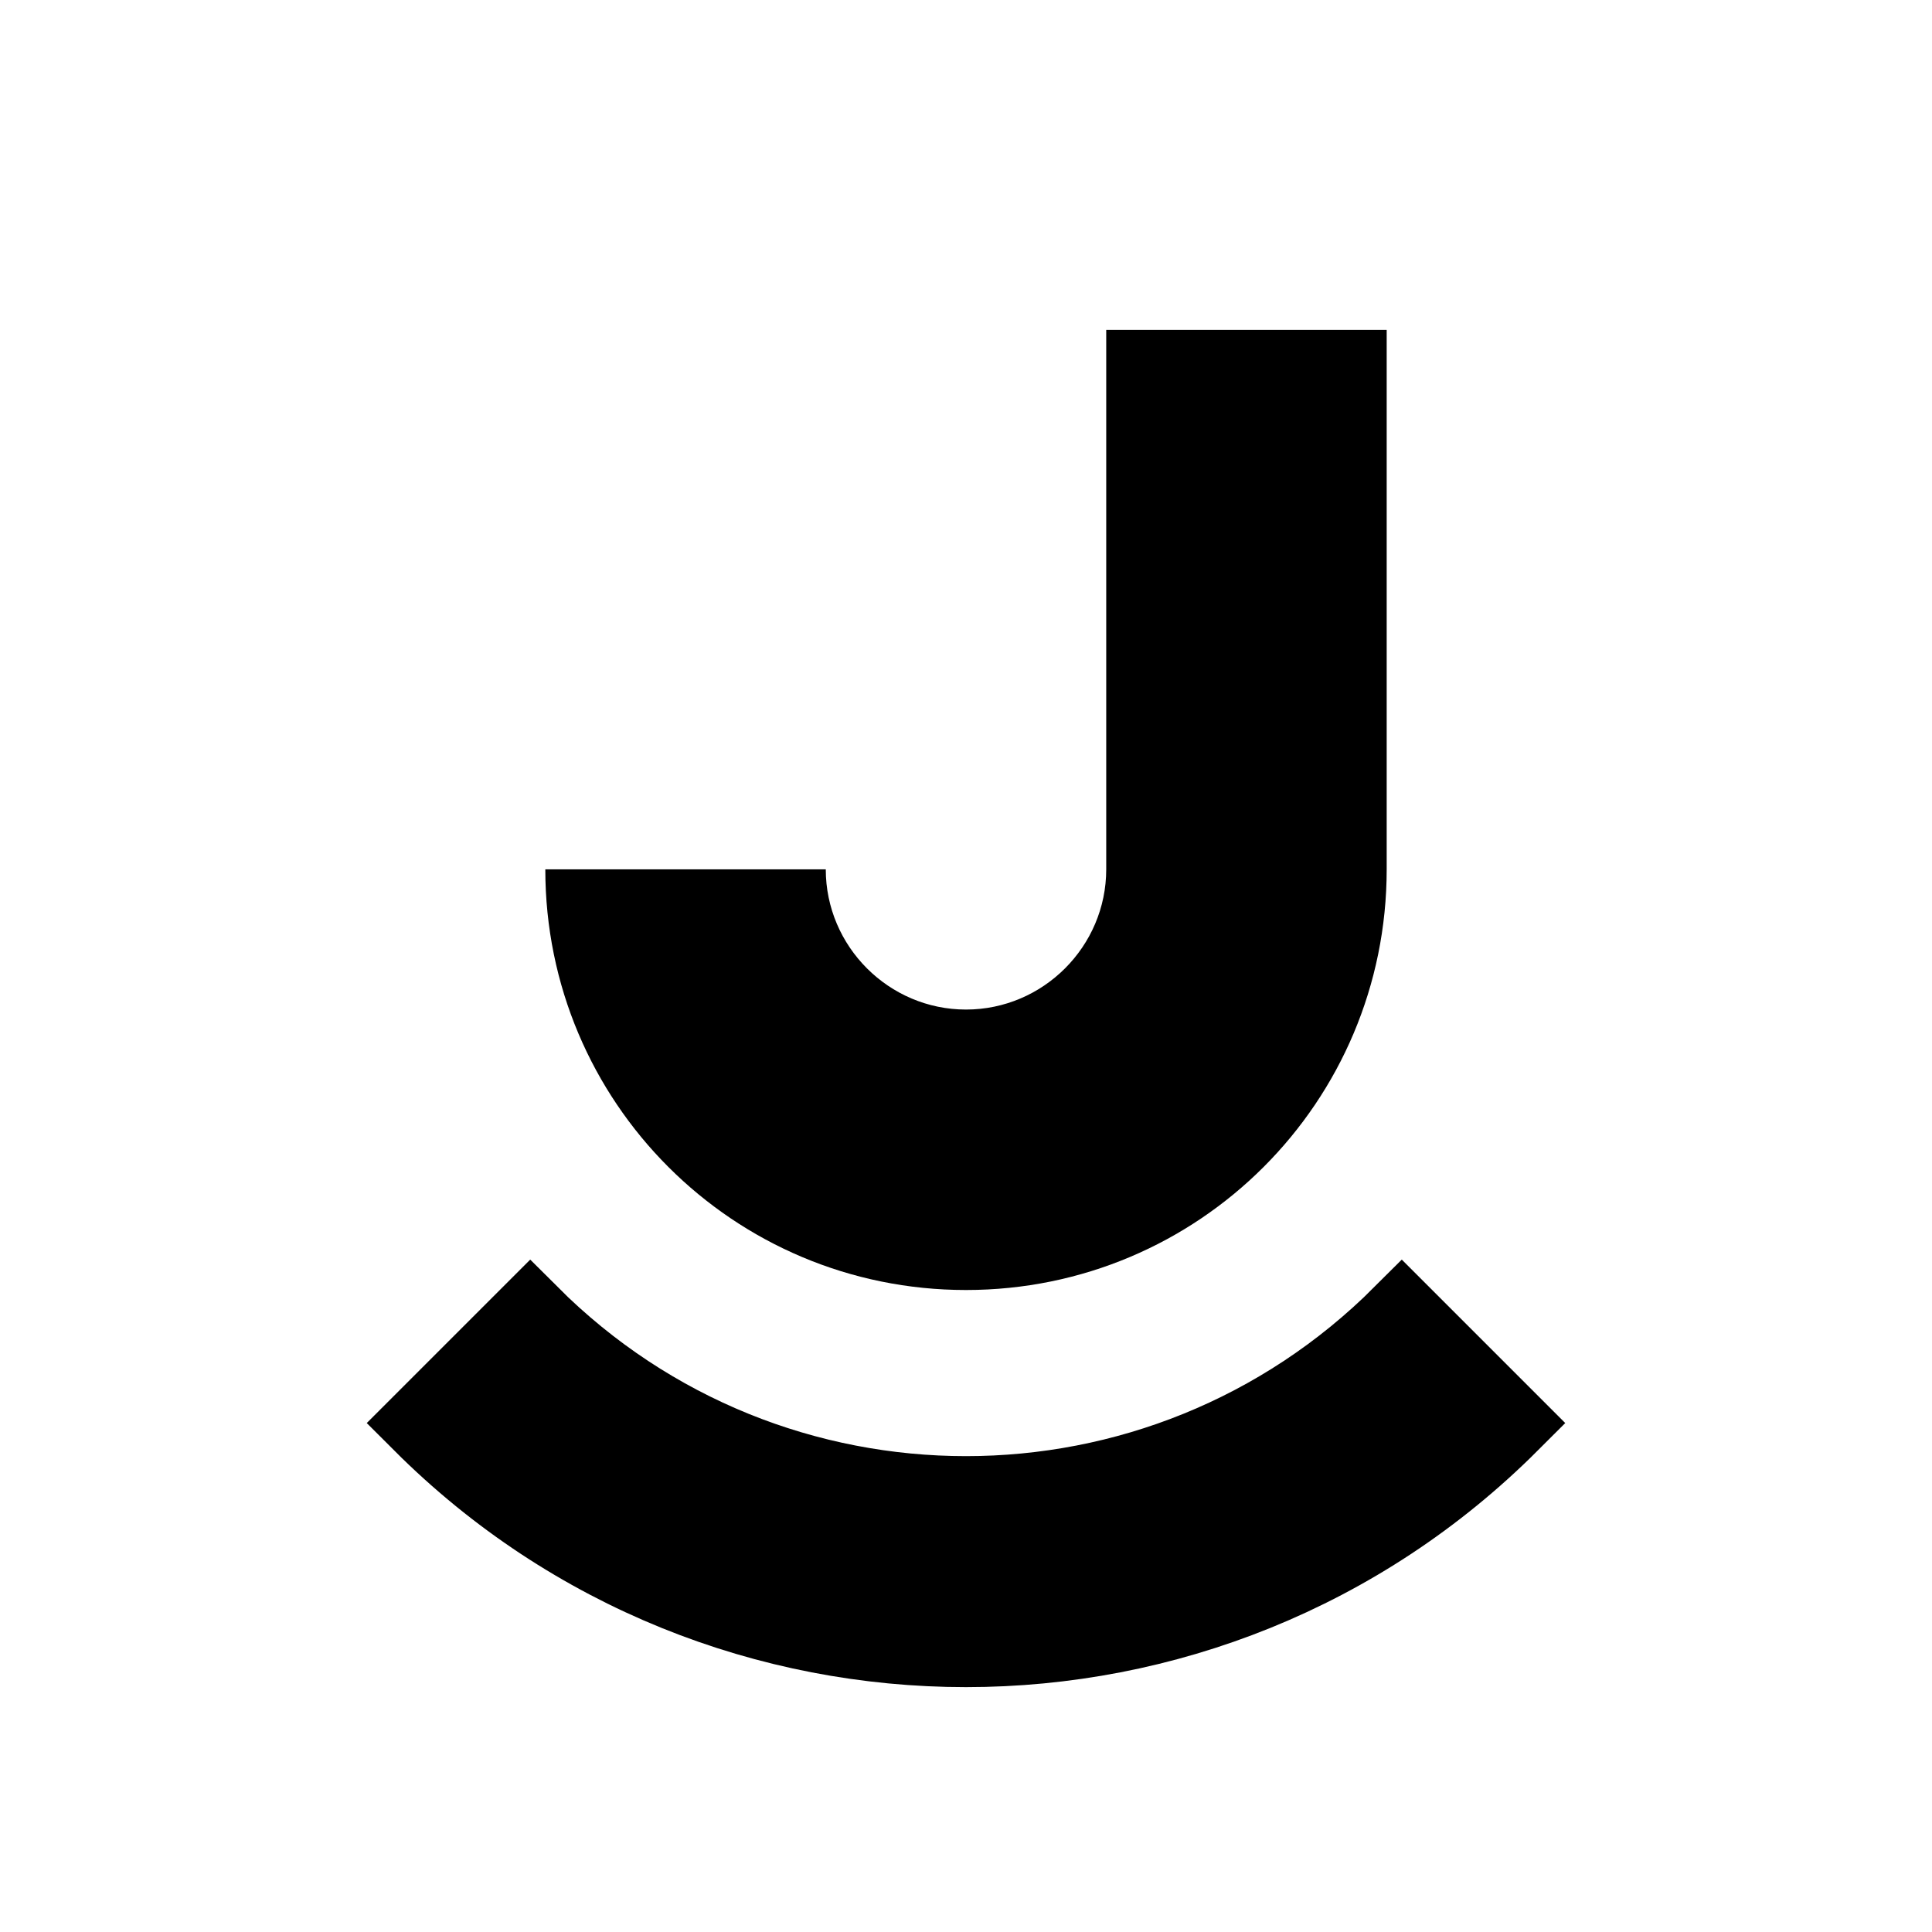
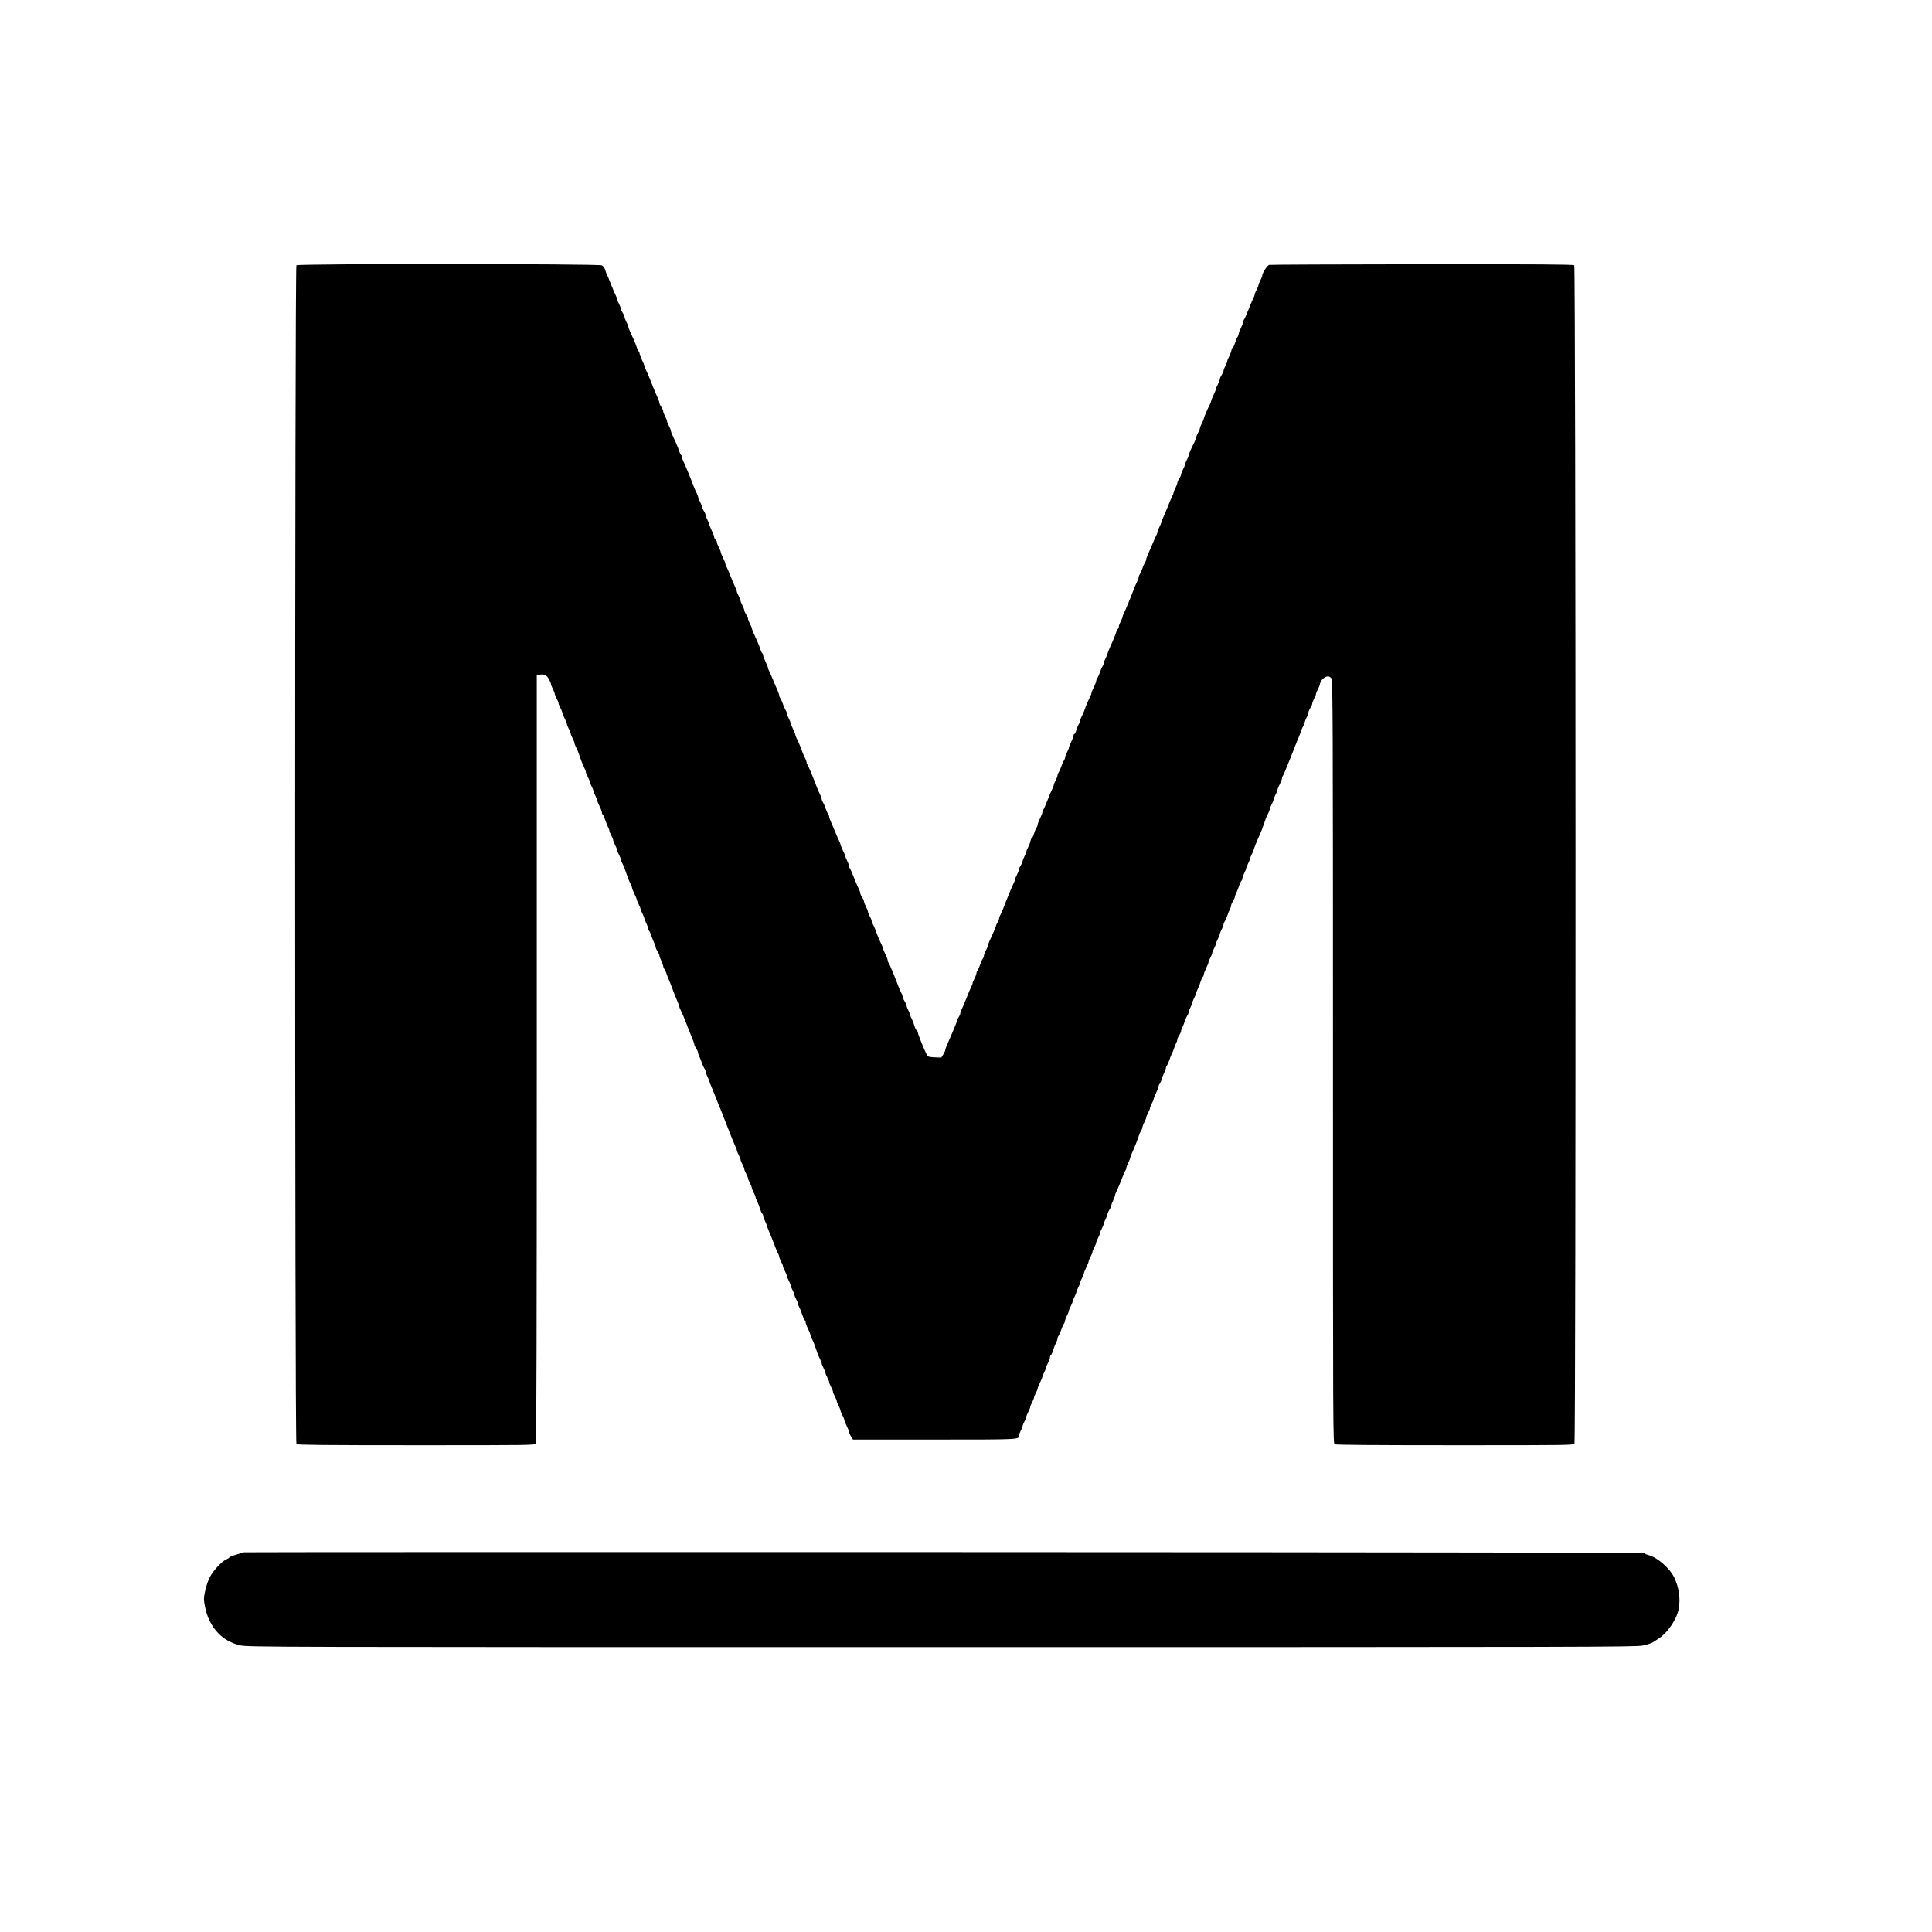
- <svg xmlns="http://www.w3.org/2000/svg" version="1.1" width="2048.00" height="2048.00" viewBox="0 0 2048.0 2048.0">
-   <g id="document" transform="matrix(1,0,0,1,1024.0,1024.0)">
-     <path d="M445.945,-674.314 L445.945,-102.478 C445.945,144.278 246.756,343.467 -7.92415e-05,343.467 C-246.756,343.467 -445.945,144.278 -445.945,-102.478 L-445.945,-102.478 L-148.648,-102.478 L-148.648,-102.478 C-148.648,-20.721 -81.757,46.17 -3.96681e-05,46.17 C81.757,46.17 148.648,-20.721 148.648,-102.478 L148.648,-674.314 L445.945,-674.314 Z " fill="#000000" fill-opacity="1.00" />
-     <path d="M-461.948,369.011 L-577.434,484.497 C-258.691,803.241 258.691,803.241 577.434,484.497 L461.948,369.01 C206.722,624.237 -206.722,624.237 -461.948,369.011 Z " fill="#000000" fill-opacity="1.00" stroke-width="81.73" stroke="#000000" stroke-linecap="square" stroke-linejoin="miter" />
+ <svg xmlns="http://www.w3.org/2000/svg" version="1.0" width="2048pt" height="2048pt" viewBox="0 0 2048 2048" preserveAspectRatio="xMidYMid meet">
+   <g transform="translate(0,2048) scale(0.1,-0.1)" fill="#000000" stroke="none">
+     <path d="M3142 17668 c-18 -18 -18 -12478 0 -12496 9 -9 305 -12 1270 -12 1233 0 1257 0 1268 19 7 14 10 1300 10 4080 l0 4061 24 6 c50 12 78 1 102 -41 13 -22 23 -47 24 -55 0 -8 9 -32 20 -53 11 -20 20 -43 20 -50 0 -7 9 -29 20 -50 11 -20 20 -43 20 -50 0 -7 9 -29 20 -50 11 -20 20 -43 20 -49 0 -7 12 -35 25 -63 14 -27 25 -56 25 -63 0 -6 9 -29 20 -49 11 -21 20 -43 20 -50 0 -7 9 -30 20 -50 11 -21 20 -44 20 -51 0 -8 7 -26 15 -40 8 -15 21 -45 29 -67 8 -22 21 -60 30 -85 9 -25 23 -57 31 -72 8 -14 15 -32 15 -40 0 -7 9 -30 20 -51 11 -20 20 -43 20 -50 0 -7 9 -29 20 -50 11 -20 20 -43 20 -50 0 -7 9 -29 20 -50 11 -20 20 -43 20 -49 0 -7 12 -35 25 -63 14 -27 25 -58 25 -67 0 -9 4 -19 9 -23 5 -3 17 -28 26 -56 10 -28 24 -63 31 -78 8 -14 14 -32 14 -39 0 -6 9 -29 20 -49 11 -21 20 -43 20 -50 0 -7 9 -30 20 -50 11 -21 20 -43 20 -50 0 -7 9 -30 20 -50 11 -21 20 -44 20 -51 0 -8 7 -26 15 -40 8 -15 22 -47 31 -72 9 -25 22 -63 30 -85 8 -22 21 -52 29 -67 8 -14 15 -32 15 -40 0 -7 12 -35 25 -63 14 -27 25 -55 25 -60 0 -6 9 -28 20 -50 11 -22 20 -44 20 -50 0 -6 9 -28 20 -50 11 -22 20 -44 20 -50 0 -6 9 -28 20 -50 11 -22 20 -47 20 -57 0 -9 4 -19 9 -23 5 -3 17 -28 26 -56 10 -28 24 -63 31 -78 8 -14 14 -33 14 -41 0 -8 9 -28 20 -45 11 -16 20 -37 20 -45 0 -8 9 -33 20 -55 11 -22 19 -47 20 -55 0 -9 6 -24 14 -35 7 -11 17 -31 21 -45 4 -14 13 -38 21 -55 7 -16 21 -50 30 -75 25 -70 50 -132 68 -172 9 -21 16 -42 16 -47 0 -5 7 -22 15 -38 19 -38 47 -104 80 -193 16 -41 37 -94 47 -117 10 -23 18 -48 18 -55 0 -7 9 -26 20 -43 11 -16 20 -37 20 -45 0 -8 6 -27 14 -42 8 -14 19 -43 26 -65 7 -21 19 -47 26 -58 8 -11 14 -26 14 -35 1 -8 9 -33 20 -55 11 -22 19 -44 20 -49 0 -5 9 -27 19 -50 10 -23 33 -79 51 -125 17 -46 35 -91 40 -100 4 -9 40 -99 79 -201 40 -102 78 -197 86 -212 8 -14 15 -32 15 -40 0 -7 9 -30 20 -51 11 -20 20 -43 20 -50 0 -7 9 -29 20 -50 11 -20 20 -43 20 -50 0 -7 9 -29 20 -50 11 -20 20 -43 20 -50 0 -7 9 -29 20 -50 11 -20 20 -43 20 -50 0 -7 9 -29 20 -50 11 -20 20 -43 20 -49 0 -7 7 -26 16 -43 9 -16 22 -51 30 -77 8 -26 19 -50 24 -53 6 -3 10 -14 10 -23 0 -10 9 -35 20 -57 11 -22 20 -43 20 -48 0 -5 11 -35 24 -66 14 -31 36 -87 51 -126 14 -38 32 -82 40 -97 8 -14 15 -32 15 -40 0 -7 9 -30 20 -51 11 -20 20 -43 20 -50 0 -7 9 -29 20 -50 11 -20 20 -43 20 -50 0 -7 9 -29 20 -50 11 -20 20 -43 20 -50 0 -7 9 -29 20 -50 11 -20 20 -43 20 -50 0 -7 9 -29 20 -50 11 -20 20 -43 20 -49 0 -7 7 -26 16 -43 9 -16 22 -51 30 -77 8 -26 19 -50 24 -53 6 -3 10 -14 10 -23 0 -9 11 -39 25 -67 13 -27 25 -56 25 -63 0 -8 7 -26 15 -40 8 -15 21 -45 29 -67 8 -22 21 -60 30 -85 9 -25 23 -57 31 -72 8 -14 15 -32 15 -40 0 -7 9 -30 20 -51 11 -20 20 -43 20 -50 0 -7 9 -29 20 -50 11 -20 20 -43 20 -50 0 -7 9 -29 20 -50 11 -20 20 -43 20 -50 0 -7 9 -29 20 -50 11 -20 20 -43 20 -50 0 -7 9 -29 20 -50 11 -20 20 -43 20 -50 0 -7 9 -29 20 -50 11 -20 20 -43 20 -49 0 -7 12 -35 25 -63 14 -27 25 -56 25 -64 0 -7 9 -29 21 -47 l21 -34 867 0 c898 0 891 0 891 40 0 8 9 32 20 53 11 20 20 43 20 50 0 7 9 29 20 50 11 20 20 43 20 50 0 7 9 29 20 50 11 20 20 43 20 50 0 7 9 29 20 50 11 20 20 43 20 50 0 7 9 29 20 50 11 20 20 43 20 49 0 7 12 36 25 63 14 28 25 55 25 60 0 6 9 28 20 50 11 22 20 44 20 50 0 6 9 28 20 50 11 22 20 47 20 57 0 9 4 20 10 23 5 3 16 27 24 53 8 26 21 61 30 77 9 17 16 37 16 45 0 9 6 24 14 35 7 11 19 38 26 60 7 22 19 49 26 60 8 11 14 26 14 35 0 8 9 32 20 53 11 20 20 43 20 50 0 7 9 29 20 50 11 20 20 43 20 50 0 7 9 29 20 50 11 20 20 43 20 50 0 7 9 29 20 50 11 20 20 43 20 50 0 7 9 29 20 50 11 20 20 43 20 49 0 7 11 36 25 63 13 28 25 56 25 63 0 6 9 29 20 49 11 21 20 43 20 50 0 7 9 30 20 50 11 21 20 43 20 50 0 7 9 30 20 50 11 21 20 43 20 50 0 7 9 30 20 50 11 21 20 43 20 50 0 7 9 30 20 50 11 21 20 45 20 53 0 8 9 29 20 45 11 17 20 37 20 45 0 8 9 33 20 55 11 22 19 46 20 54 0 7 9 30 19 50 10 20 33 74 51 121 17 47 36 89 41 94 5 6 9 17 9 26 0 9 9 33 20 55 11 22 20 44 20 49 0 5 8 28 18 50 32 71 63 150 74 186 6 19 17 44 24 55 8 11 14 26 14 35 0 8 9 32 20 53 11 20 20 43 20 50 0 7 9 29 20 50 11 20 20 43 20 50 0 7 9 29 20 50 11 20 20 43 20 49 0 7 12 36 25 63 14 28 25 57 25 65 0 8 7 24 15 34 8 11 15 27 15 35 0 9 12 39 25 66 14 28 25 58 25 67 0 9 4 19 9 23 5 3 17 29 27 58 9 28 20 57 24 62 4 6 13 27 20 48 7 22 18 51 26 65 8 15 14 34 14 42 0 8 9 29 20 45 11 17 20 37 20 45 0 8 6 27 14 42 8 14 19 43 26 65 7 21 19 47 26 58 8 11 14 26 14 35 0 8 9 32 20 53 11 20 20 43 20 50 0 7 9 29 20 50 11 20 20 43 20 49 0 7 7 27 16 43 9 17 22 51 30 77 8 26 19 50 24 53 6 3 10 14 10 23 0 9 12 40 25 67 14 28 25 56 25 63 0 6 9 29 20 49 11 21 20 43 20 50 0 7 9 30 20 50 11 21 20 43 20 50 0 7 9 30 20 50 11 21 20 43 20 50 0 7 9 30 20 50 11 21 20 45 20 53 0 9 6 24 14 35 7 11 19 37 26 58 7 22 18 51 26 65 8 15 14 34 14 42 0 8 9 30 20 48 11 18 20 38 20 45 0 6 6 24 14 38 7 15 21 50 31 78 9 28 21 53 26 56 5 4 9 14 9 23 0 10 9 35 20 57 11 22 20 44 20 50 0 6 9 28 20 50 11 22 20 44 20 50 0 6 9 28 20 50 11 22 20 43 20 48 0 9 36 98 66 162 13 28 22 54 59 158 8 23 22 54 30 69 8 14 15 32 15 40 0 7 9 30 20 51 11 20 20 43 20 50 0 7 9 29 20 50 11 20 20 43 20 49 0 7 12 36 25 63 14 28 25 57 25 65 0 9 4 20 9 25 5 6 44 98 86 205 42 107 82 209 90 225 7 17 16 41 20 55 4 14 14 34 21 45 8 11 14 26 14 35 0 8 9 32 20 53 11 20 20 45 20 54 0 10 9 32 20 48 11 17 20 37 20 45 0 8 9 32 20 53 11 20 20 43 20 50 0 7 8 28 19 47 10 19 22 50 25 67 8 36 51 73 84 73 12 0 28 -10 36 -22 14 -20 16 -422 16 -4065 0 -3986 0 -4042 19 -4053 13 -7 429 -10 1275 -10 1231 0 1255 0 1266 19 16 30 14 12473 -2 12489 -9 9 -380 12 -1613 11 -880 -1 -1610 -4 -1622 -7 -21 -7 -73 -88 -73 -115 0 -7 -9 -29 -20 -50 -11 -20 -20 -43 -20 -50 0 -7 -9 -29 -20 -50 -11 -20 -20 -43 -20 -49 0 -7 -7 -26 -16 -43 -9 -16 -31 -70 -51 -120 -19 -49 -39 -94 -44 -100 -5 -5 -9 -16 -9 -25 0 -8 -11 -37 -25 -65 -13 -27 -25 -57 -25 -65 0 -9 -6 -25 -14 -36 -8 -11 -19 -39 -25 -62 -7 -23 -16 -42 -21 -42 -4 0 -12 -15 -16 -32 -3 -18 -15 -49 -25 -68 -11 -19 -19 -40 -19 -47 0 -7 -9 -30 -20 -50 -11 -21 -20 -45 -20 -53 0 -8 -9 -28 -20 -45 -11 -16 -20 -37 -20 -45 0 -8 -9 -32 -20 -53 -11 -20 -20 -43 -20 -49 0 -7 -12 -35 -25 -63 -14 -27 -25 -55 -25 -62 0 -6 -7 -24 -15 -40 -27 -52 -65 -142 -65 -152 0 -6 -9 -28 -20 -48 -11 -21 -20 -43 -20 -50 0 -7 -9 -30 -20 -50 -11 -21 -20 -44 -20 -51 0 -7 -9 -30 -19 -50 -33 -63 -61 -129 -61 -141 0 -6 -9 -28 -20 -48 -11 -21 -20 -43 -20 -50 0 -7 -9 -30 -20 -50 -11 -21 -20 -45 -20 -53 0 -8 -9 -28 -20 -45 -11 -16 -20 -37 -20 -45 0 -8 -9 -32 -20 -53 -11 -20 -20 -43 -20 -49 0 -7 -7 -26 -16 -43 -9 -16 -31 -68 -49 -115 -18 -47 -40 -98 -49 -115 -9 -16 -16 -36 -16 -43 0 -6 -9 -29 -20 -49 -11 -21 -20 -44 -20 -51 0 -8 -6 -26 -14 -40 -8 -15 -27 -56 -41 -92 -15 -36 -36 -83 -46 -106 -10 -23 -19 -48 -19 -55 0 -8 -6 -23 -14 -34 -7 -11 -19 -38 -26 -60 -7 -22 -19 -49 -26 -60 -8 -11 -14 -26 -14 -35 0 -8 -7 -28 -16 -45 -9 -16 -21 -46 -29 -65 -28 -76 -94 -237 -109 -265 -9 -16 -16 -36 -16 -43 0 -6 -9 -29 -20 -49 -11 -21 -20 -45 -20 -55 0 -9 -4 -19 -9 -23 -5 -3 -15 -22 -21 -43 -14 -41 -25 -68 -64 -154 -14 -31 -26 -62 -26 -67 0 -6 -9 -28 -20 -48 -11 -21 -20 -45 -20 -53 0 -9 -6 -24 -14 -35 -7 -11 -19 -38 -26 -60 -7 -22 -19 -49 -26 -60 -8 -11 -14 -26 -14 -35 0 -8 -12 -37 -25 -65 -14 -27 -25 -55 -25 -62 0 -6 -7 -24 -15 -40 -21 -42 -52 -115 -60 -143 -5 -14 -16 -41 -26 -60 -11 -19 -19 -42 -19 -50 0 -9 -6 -25 -14 -36 -8 -11 -19 -39 -25 -62 -7 -23 -16 -42 -21 -42 -6 0 -10 -8 -10 -17 0 -10 -11 -40 -25 -68 -13 -27 -25 -56 -25 -63 0 -6 -9 -29 -20 -49 -11 -21 -20 -45 -20 -53 0 -9 -6 -24 -14 -35 -7 -11 -19 -38 -26 -60 -7 -22 -19 -49 -26 -60 -8 -11 -14 -26 -14 -35 0 -8 -9 -32 -20 -53 -11 -20 -20 -43 -20 -49 0 -7 -7 -26 -16 -43 -9 -16 -31 -70 -51 -120 -19 -49 -39 -94 -44 -100 -5 -5 -9 -16 -9 -25 0 -8 -11 -37 -25 -65 -13 -27 -25 -57 -25 -65 0 -9 -6 -25 -14 -36 -8 -11 -19 -39 -25 -62 -7 -23 -16 -42 -21 -42 -4 0 -12 -15 -16 -32 -3 -18 -15 -49 -25 -68 -11 -19 -19 -40 -19 -47 0 -7 -9 -30 -20 -50 -11 -21 -20 -45 -20 -53 0 -8 -9 -28 -20 -45 -11 -16 -20 -37 -20 -45 0 -8 -9 -32 -20 -53 -11 -20 -20 -43 -20 -49 0 -7 -7 -26 -16 -43 -15 -28 -81 -189 -109 -265 -8 -19 -20 -48 -29 -65 -9 -16 -16 -37 -16 -45 0 -9 -6 -24 -14 -35 -7 -11 -17 -31 -20 -45 -4 -14 -16 -43 -26 -65 -10 -22 -28 -61 -39 -86 -12 -25 -21 -51 -21 -58 0 -6 -9 -28 -20 -48 -11 -21 -20 -45 -20 -53 0 -9 -6 -24 -14 -35 -7 -11 -19 -38 -26 -60 -7 -22 -19 -49 -26 -60 -8 -11 -14 -26 -14 -35 0 -8 -9 -32 -20 -53 -11 -20 -20 -43 -20 -49 0 -7 -7 -26 -16 -43 -9 -16 -31 -68 -49 -115 -18 -47 -40 -98 -49 -115 -9 -16 -16 -37 -16 -45 0 -9 -6 -24 -14 -35 -7 -11 -17 -31 -21 -45 -4 -14 -13 -38 -20 -55 -7 -16 -25 -59 -40 -95 -15 -36 -36 -83 -46 -106 -10 -23 -19 -47 -19 -54 0 -7 -9 -28 -21 -47 l-21 -34 -71 3 c-50 2 -72 7 -78 18 -32 61 -99 226 -99 245 0 7 -6 18 -14 24 -8 7 -18 27 -22 44 -4 18 -15 48 -25 67 -11 19 -19 40 -19 47 0 7 -9 30 -20 50 -11 21 -20 45 -20 53 0 8 -9 29 -20 45 -11 17 -20 37 -20 45 0 8 -7 29 -16 45 -9 17 -21 46 -29 65 -37 100 -98 246 -106 254 -5 6 -9 17 -9 25 0 9 -11 39 -25 66 -13 28 -25 55 -25 62 0 6 -7 24 -15 40 -21 42 -52 115 -60 143 -5 14 -16 41 -26 60 -11 19 -19 40 -19 47 0 7 -9 30 -20 50 -11 21 -20 43 -20 50 0 7 -9 30 -20 50 -11 21 -20 45 -20 53 0 8 -9 29 -20 45 -11 17 -20 37 -20 45 0 8 -7 29 -16 45 -9 17 -31 71 -51 120 -19 50 -39 94 -44 100 -5 5 -9 16 -9 25 0 9 -9 33 -20 55 -11 22 -20 44 -20 50 0 5 -11 33 -25 60 -13 28 -25 55 -25 62 0 6 -7 24 -15 40 -8 15 -26 57 -41 93 -14 36 -35 83 -45 106 -10 23 -19 48 -19 55 0 8 -6 23 -14 34 -7 11 -19 38 -26 60 -7 22 -19 49 -26 60 -8 11 -14 26 -14 35 0 8 -7 29 -16 45 -9 17 -21 46 -29 65 -37 100 -98 246 -106 255 -5 5 -9 16 -9 25 0 8 -8 31 -19 50 -10 19 -21 46 -26 60 -8 28 -39 101 -60 143 -8 16 -15 34 -15 40 0 7 -11 35 -25 62 -13 28 -25 56 -25 63 0 6 -9 29 -20 49 -11 21 -20 45 -20 53 0 9 -6 24 -14 35 -7 11 -19 38 -26 60 -7 22 -19 49 -26 60 -8 11 -14 26 -14 34 0 7 -9 32 -19 55 -10 23 -31 70 -45 106 -15 36 -33 78 -41 93 -8 16 -15 34 -15 40 0 7 -11 35 -25 62 -13 28 -25 58 -25 67 0 9 -4 19 -9 23 -5 3 -15 22 -21 43 -6 20 -18 51 -25 67 -48 104 -65 145 -65 154 0 6 -9 28 -20 48 -11 21 -20 45 -20 53 0 8 -9 29 -20 45 -11 17 -20 37 -20 45 0 8 -9 32 -20 53 -11 20 -20 43 -20 50 0 7 -9 29 -20 50 -11 20 -20 43 -20 49 0 7 -7 27 -16 43 -9 17 -31 71 -51 120 -19 50 -39 94 -44 99 -5 6 -9 17 -9 25 0 9 -11 39 -25 66 -13 28 -25 56 -25 63 0 6 -9 29 -20 49 -11 21 -20 45 -20 54 0 9 -7 22 -15 29 -8 7 -15 20 -15 29 0 9 -11 39 -25 66 -13 28 -25 56 -25 63 0 6 -9 29 -20 49 -11 21 -20 45 -20 53 0 8 -9 29 -20 45 -11 17 -20 37 -20 45 0 8 -9 32 -20 53 -11 20 -20 43 -20 49 0 7 -7 27 -16 43 -9 17 -21 46 -29 65 -28 76 -94 237 -109 265 -9 17 -16 38 -16 47 0 9 -4 19 -9 23 -5 3 -15 22 -21 43 -6 20 -20 55 -30 77 -10 22 -28 61 -39 86 -12 25 -21 51 -21 58 0 6 -9 28 -20 48 -11 21 -20 43 -20 50 0 7 -9 30 -20 50 -11 21 -20 45 -20 53 0 8 -9 29 -20 45 -11 17 -20 36 -20 44 0 8 -8 32 -19 55 -10 23 -28 64 -39 91 -11 28 -32 79 -46 115 -15 36 -33 78 -41 93 -8 16 -15 34 -15 40 0 7 -11 35 -25 62 -13 28 -25 58 -25 67 0 9 -4 19 -9 23 -5 3 -15 22 -21 43 -6 20 -20 55 -30 77 -10 22 -28 61 -39 86 -12 25 -21 51 -21 58 0 6 -9 28 -20 48 -11 21 -20 45 -20 53 0 8 -9 29 -20 45 -11 17 -20 37 -20 45 0 8 -9 32 -20 53 -11 20 -20 43 -20 49 0 7 -7 27 -16 43 -9 17 -31 71 -51 120 -19 50 -38 95 -42 100 -3 6 -11 26 -16 45 -6 20 -21 40 -35 47 -36 18 -3220 19 -3238 1z" />
+     <path d="M2585 4025 c-5 -1 -43 -13 -82 -25 -40 -12 -73 -26 -73 -30 0 -4 -14 -13 -32 -21 -48 -20 -139 -119 -175 -190 -18 -35 -40 -101 -49 -146 -16 -78 -16 -87 0 -169 42 -212 180 -363 373 -405 85 -19 259 -19 7437 -19 6873 0 7356 1 7431 17 44 9 91 24 105 33 14 9 44 29 68 45 93 61 188 204 207 310 20 109 3 225 -46 330 -47 100 -183 219 -276 241 -15 4 -34 12 -42 18 -10 8 -2004 11 -7425 13 -4076 1 -7415 0 -7421 -2z" />
  </g>
</svg>
